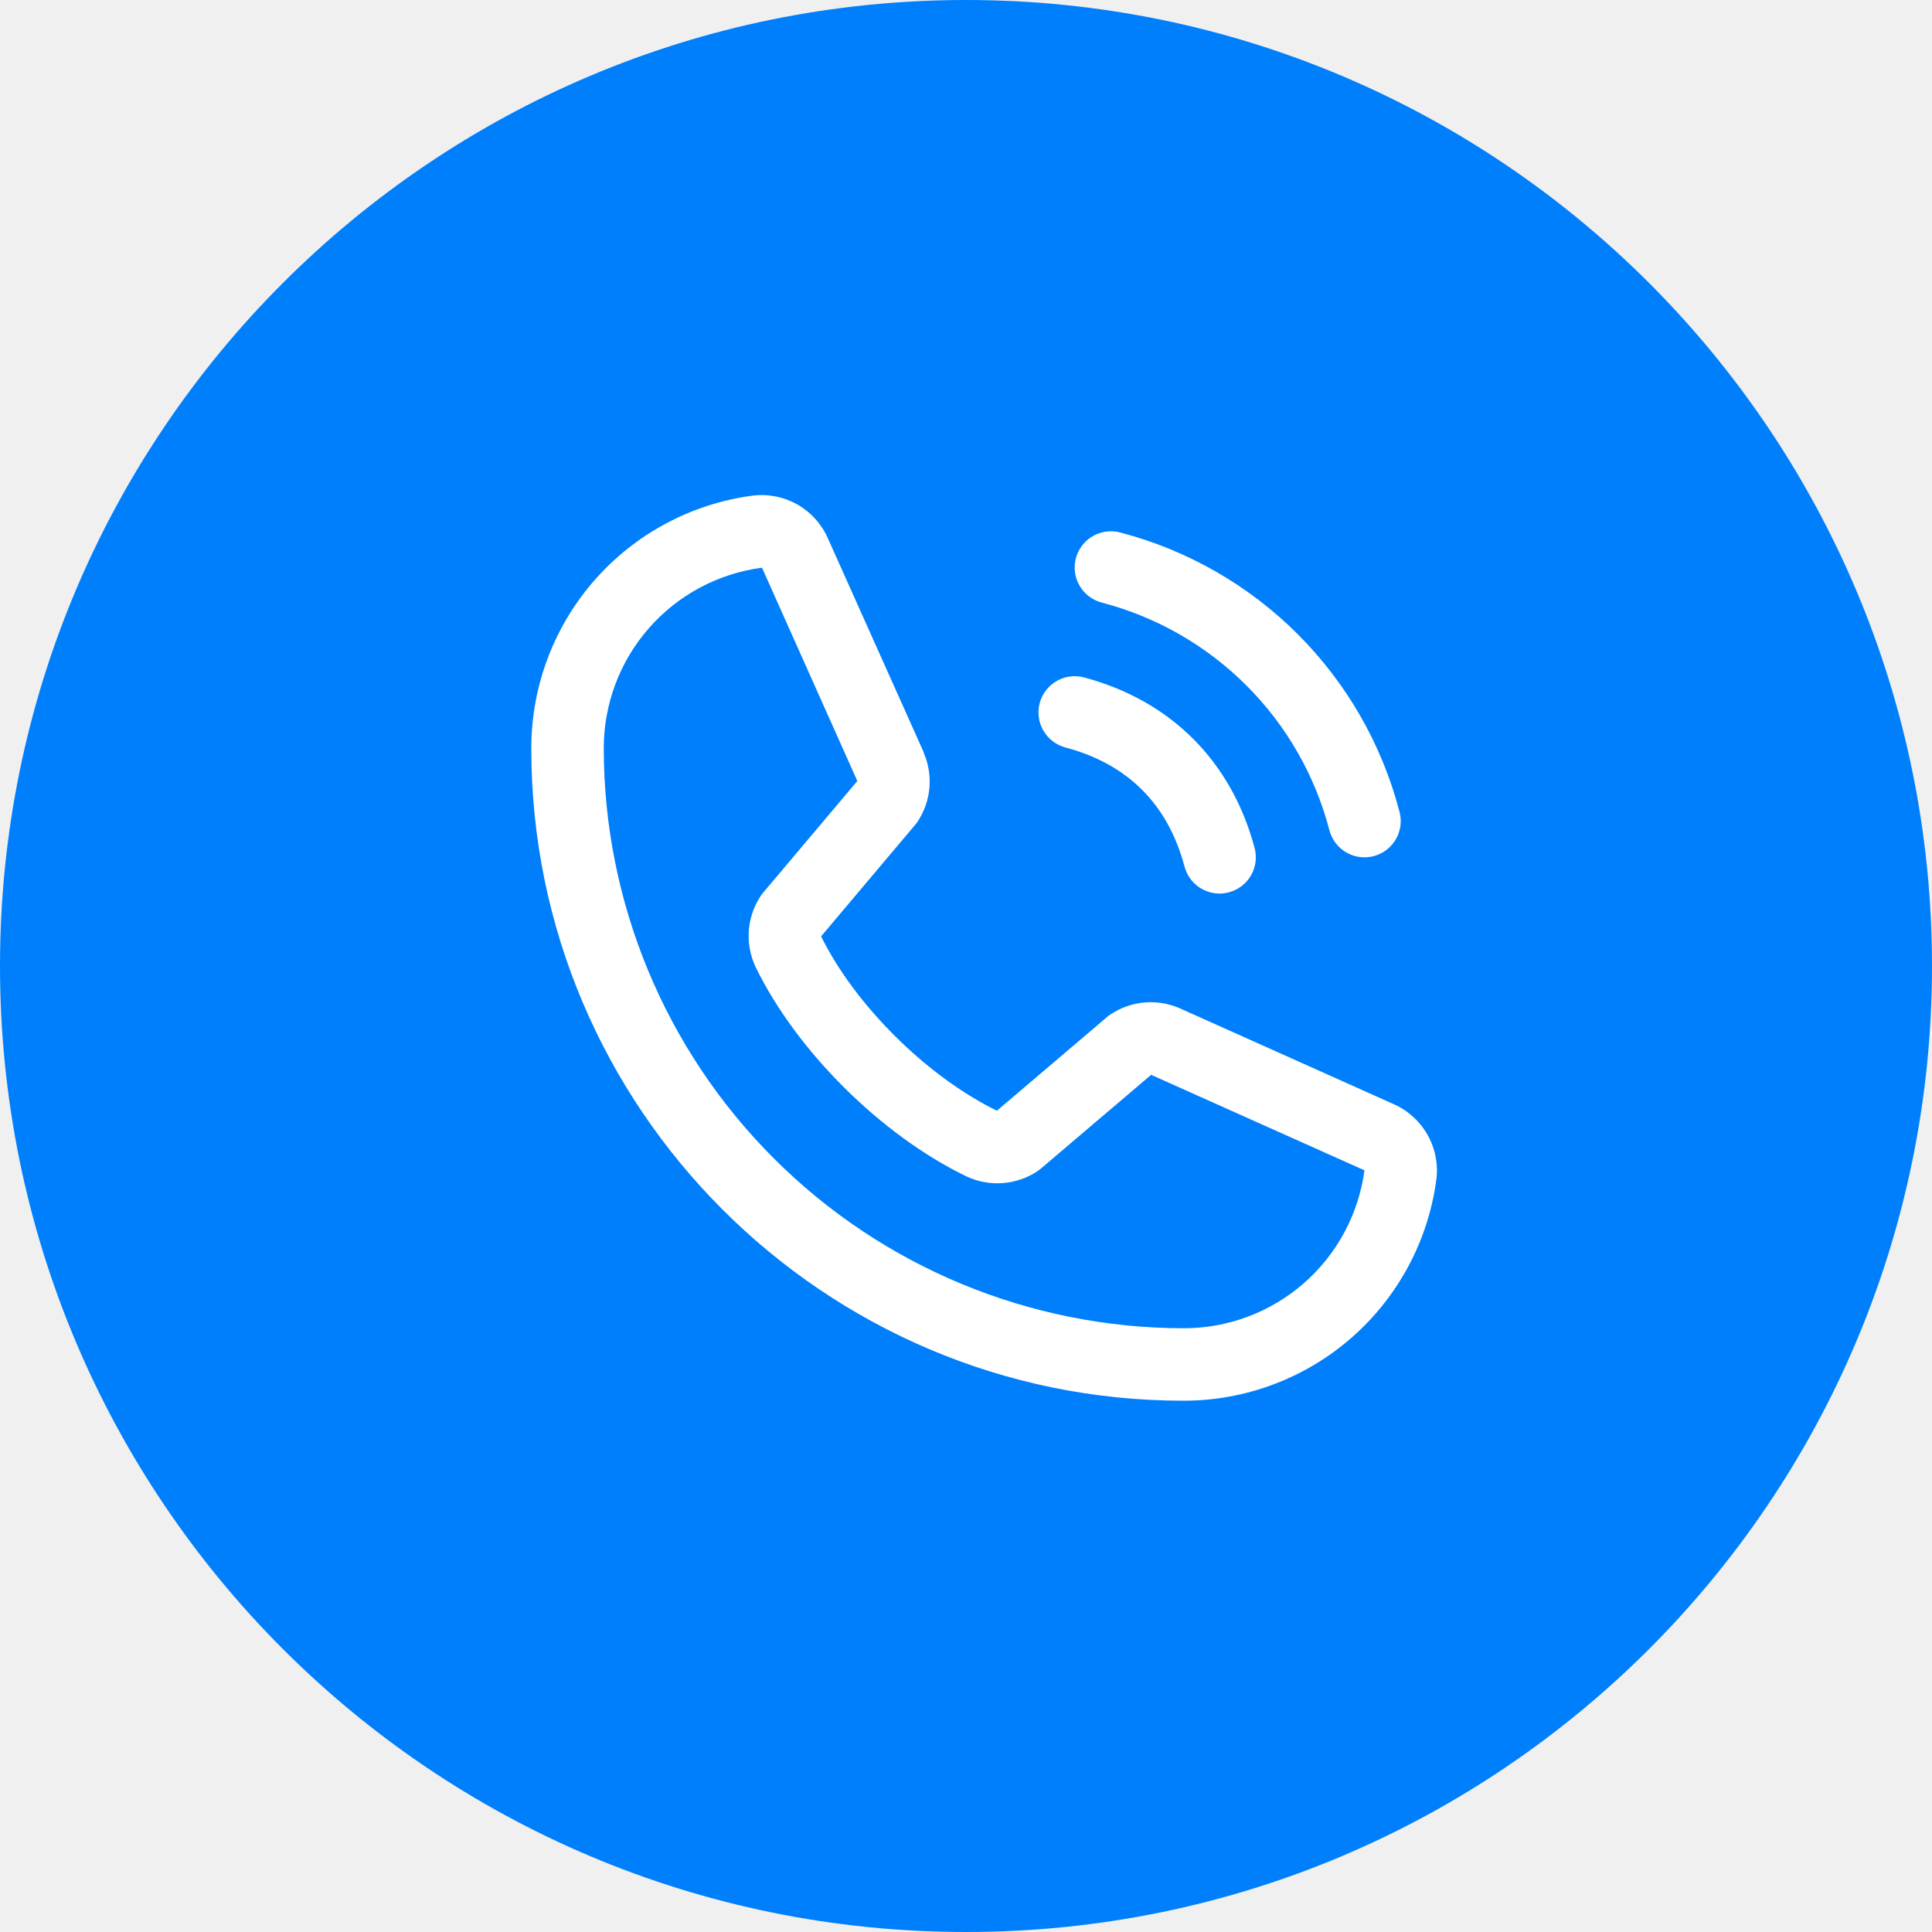
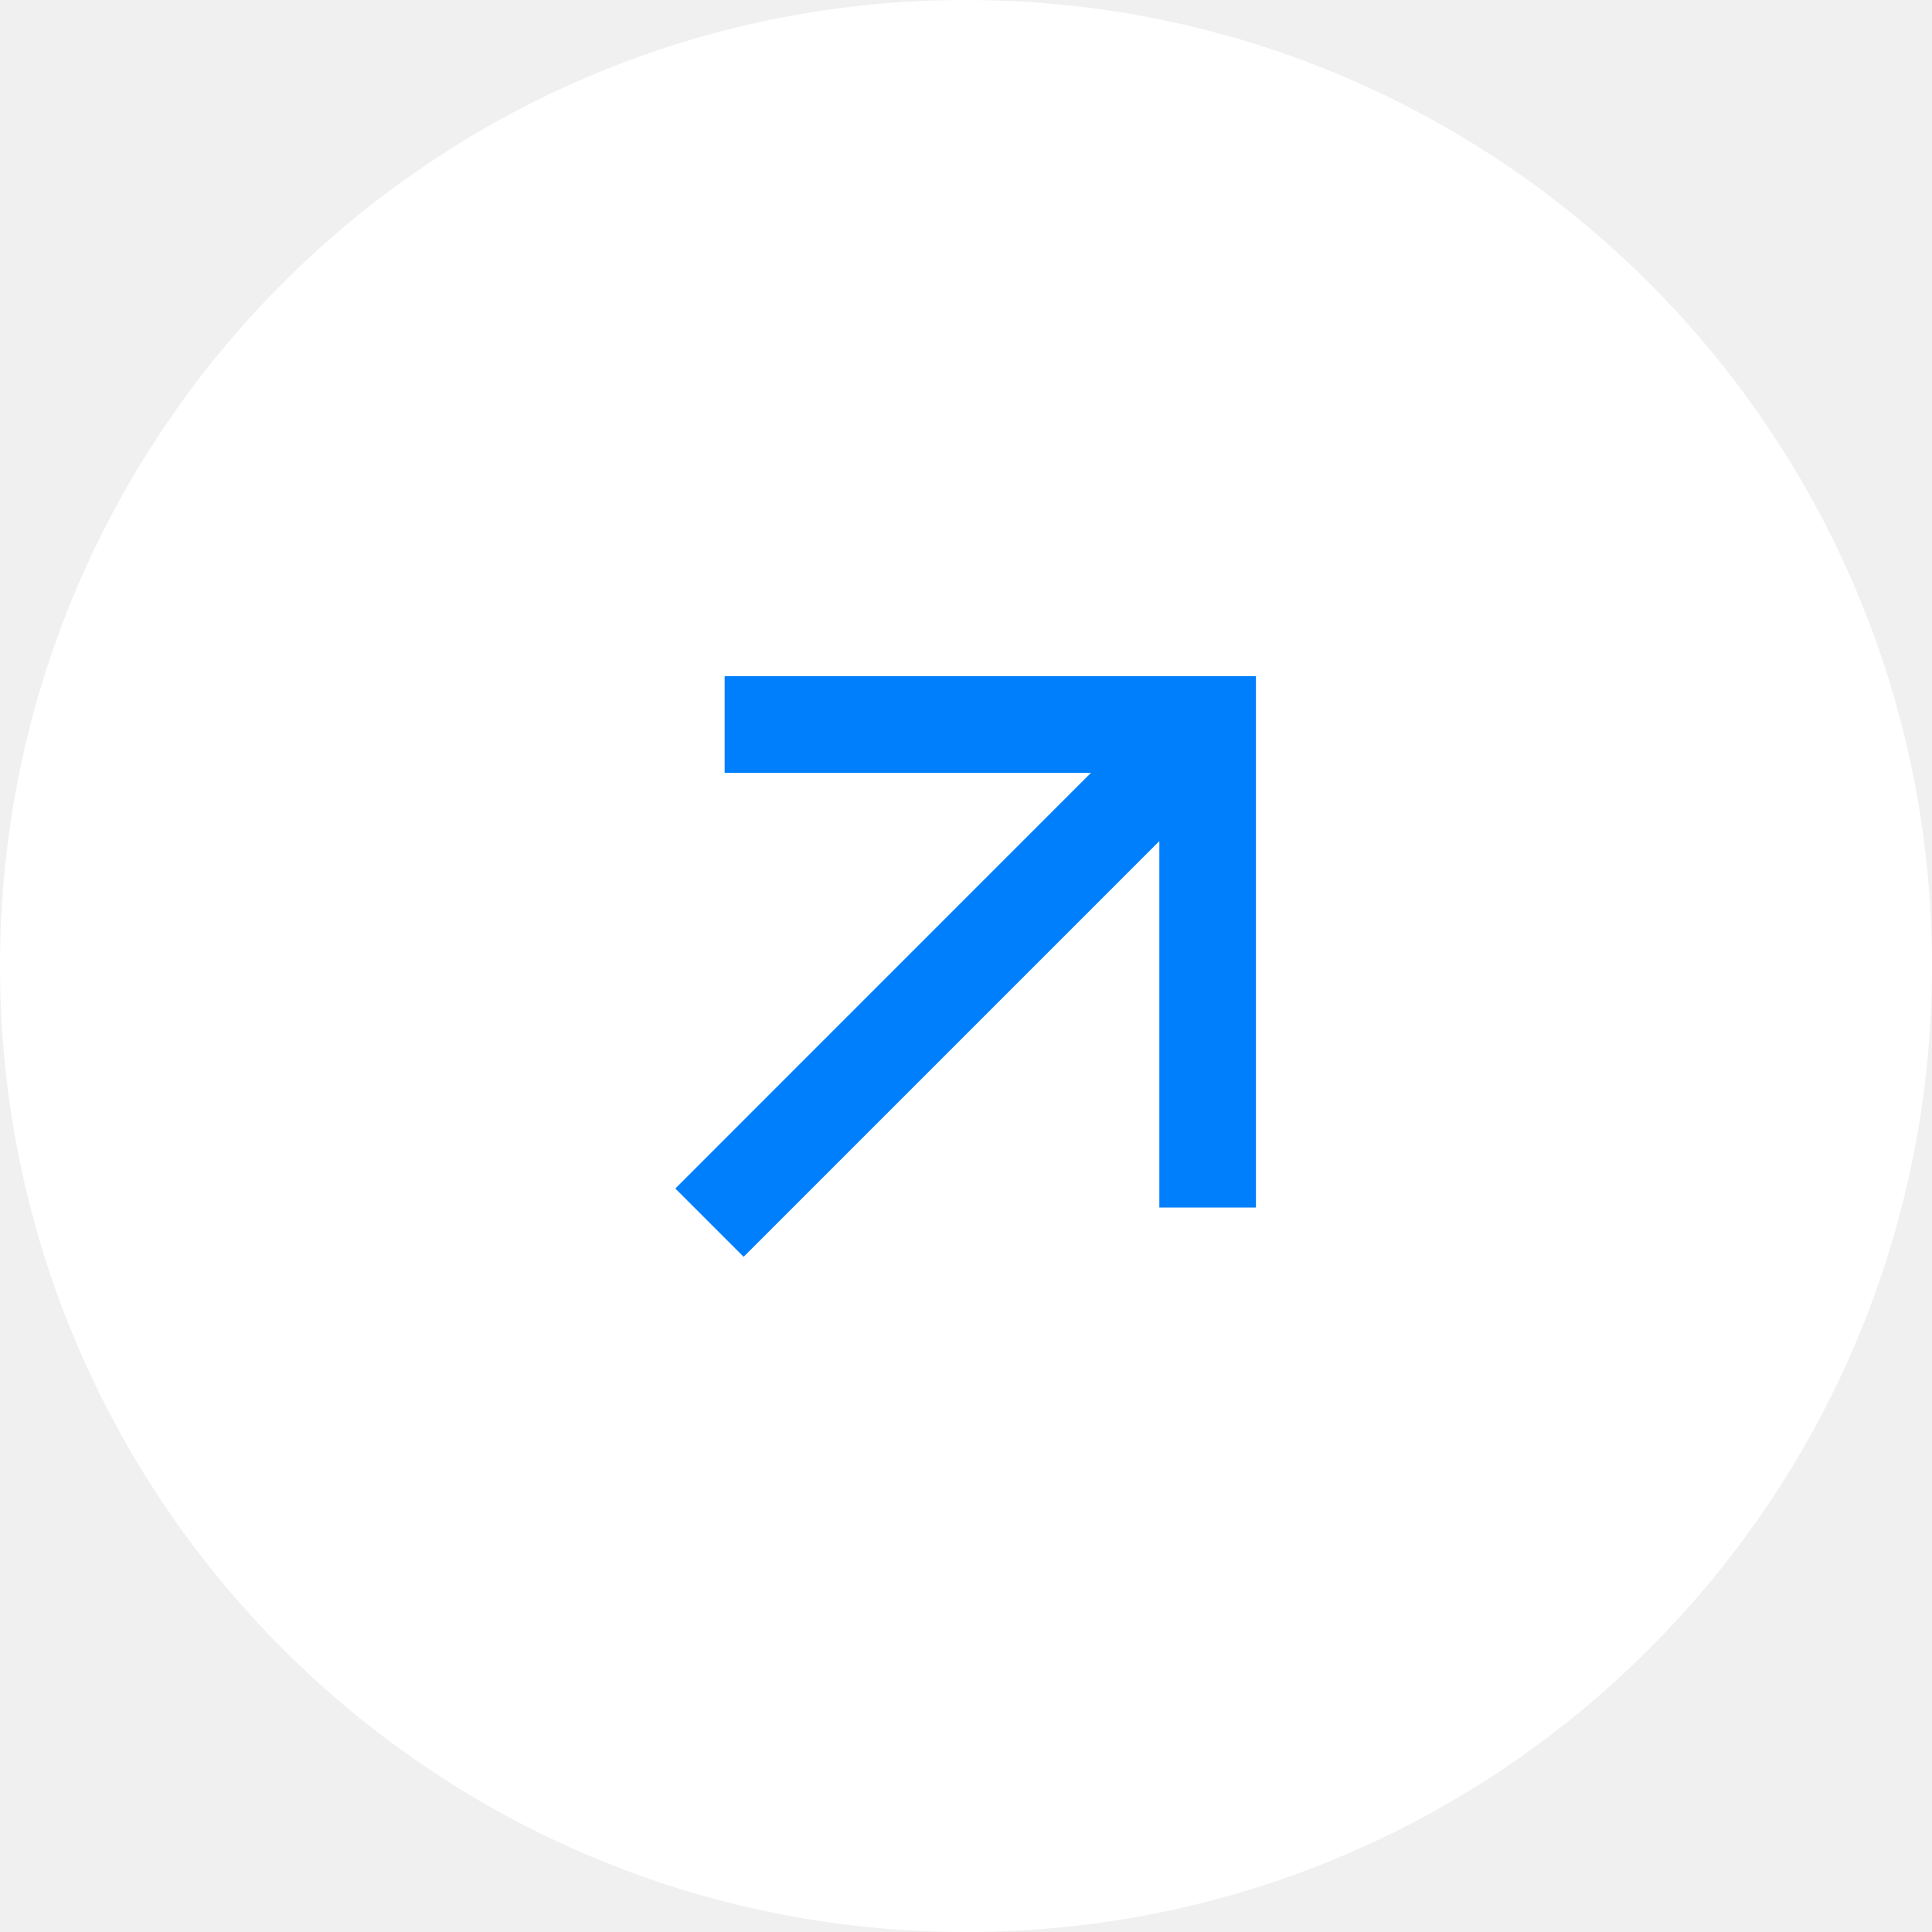
<svg xmlns="http://www.w3.org/2000/svg" width="40" height="40" viewBox="0 0 40 40" fill="none">
-   <rect width="40" height="40" rx="20" fill="#007FFC" />
-   <path d="M22.275 11.556C22.301 11.461 22.345 11.371 22.405 11.293C22.465 11.215 22.539 11.149 22.625 11.1C22.71 11.051 22.804 11.019 22.902 11.006C23 10.993 23.099 11 23.194 11.025C24.584 11.388 25.853 12.115 26.869 13.131C27.885 14.147 28.612 15.415 28.975 16.806C29 16.901 29.007 17 28.994 17.098C28.981 17.195 28.949 17.29 28.9 17.375C28.851 17.46 28.785 17.535 28.707 17.595C28.628 17.655 28.539 17.699 28.444 17.724C28.381 17.741 28.316 17.75 28.25 17.75C28.085 17.75 27.924 17.695 27.793 17.595C27.662 17.494 27.568 17.353 27.525 17.193C27.23 16.058 26.636 15.022 25.807 14.193C24.977 13.364 23.942 12.77 22.807 12.475C22.712 12.449 22.622 12.405 22.544 12.345C22.466 12.285 22.4 12.211 22.351 12.125C22.301 12.04 22.269 11.946 22.256 11.848C22.243 11.75 22.25 11.651 22.275 11.556ZM22.057 15.475C23.35 15.819 24.18 16.65 24.525 17.943C24.568 18.103 24.662 18.244 24.793 18.345C24.924 18.445 25.085 18.5 25.25 18.5C25.316 18.5 25.381 18.491 25.444 18.474C25.539 18.449 25.628 18.405 25.707 18.345C25.785 18.285 25.851 18.21 25.9 18.125C25.949 18.04 25.981 17.945 25.994 17.848C26.007 17.75 26 17.651 25.975 17.556C25.495 15.759 24.24 14.505 22.444 14.025C22.349 14 22.25 13.993 22.152 14.006C22.054 14.019 21.96 14.051 21.875 14.101C21.79 14.15 21.715 14.215 21.655 14.294C21.595 14.372 21.551 14.461 21.526 14.556C21.5 14.651 21.494 14.751 21.507 14.848C21.52 14.946 21.552 15.04 21.601 15.125C21.651 15.211 21.716 15.285 21.794 15.345C21.872 15.405 21.962 15.449 22.057 15.475ZM29.739 24.414C29.572 25.684 28.948 26.85 27.984 27.694C27.02 28.538 25.781 29.002 24.5 29C17.056 29 11 22.944 11 15.5C10.998 14.219 11.462 12.98 12.306 12.016C13.15 11.052 14.316 10.428 15.586 10.261C15.908 10.222 16.233 10.288 16.514 10.448C16.794 10.609 17.016 10.857 17.144 11.154L19.124 15.574V15.585C19.223 15.812 19.264 16.061 19.243 16.307C19.222 16.554 19.14 16.792 19.005 17C18.988 17.025 18.971 17.049 18.952 17.072L17 19.386C17.702 20.813 19.195 22.292 20.64 22.996L22.922 21.055C22.945 21.036 22.968 21.018 22.992 21.002C23.2 20.864 23.439 20.779 23.687 20.756C23.935 20.733 24.185 20.773 24.415 20.871L24.427 20.876L28.843 22.855C29.141 22.984 29.389 23.205 29.55 23.486C29.712 23.766 29.778 24.092 29.739 24.414ZM28.25 24.226C28.25 24.226 28.243 24.226 28.24 24.226L23.833 22.253L21.551 24.194C21.529 24.213 21.505 24.23 21.481 24.247C21.265 24.391 21.016 24.476 20.757 24.495C20.498 24.514 20.239 24.465 20.005 24.354C18.249 23.505 16.498 21.768 15.649 20.031C15.537 19.798 15.486 19.54 15.503 19.282C15.519 19.025 15.602 18.775 15.743 18.559C15.759 18.534 15.777 18.509 15.796 18.487L17.75 16.17L15.781 11.764C15.781 11.76 15.781 11.756 15.781 11.753C14.872 11.871 14.037 12.317 13.433 13.007C12.829 13.697 12.498 14.583 12.5 15.5C12.504 18.681 13.769 21.732 16.019 23.981C18.268 26.231 21.319 27.496 24.5 27.5C25.416 27.503 26.302 27.172 26.992 26.57C27.683 25.967 28.13 25.134 28.25 24.225V24.226Z" fill="white" />
+   <rect width="40" height="40" rx="20" fill="white" />
+   <path d="M24.003 17.414L15.396 26.021L13.982 24.607L22.588 16H15.003V14H26.003V25H24.003V17.414Z" fill="#007FFC" />
</svg>
